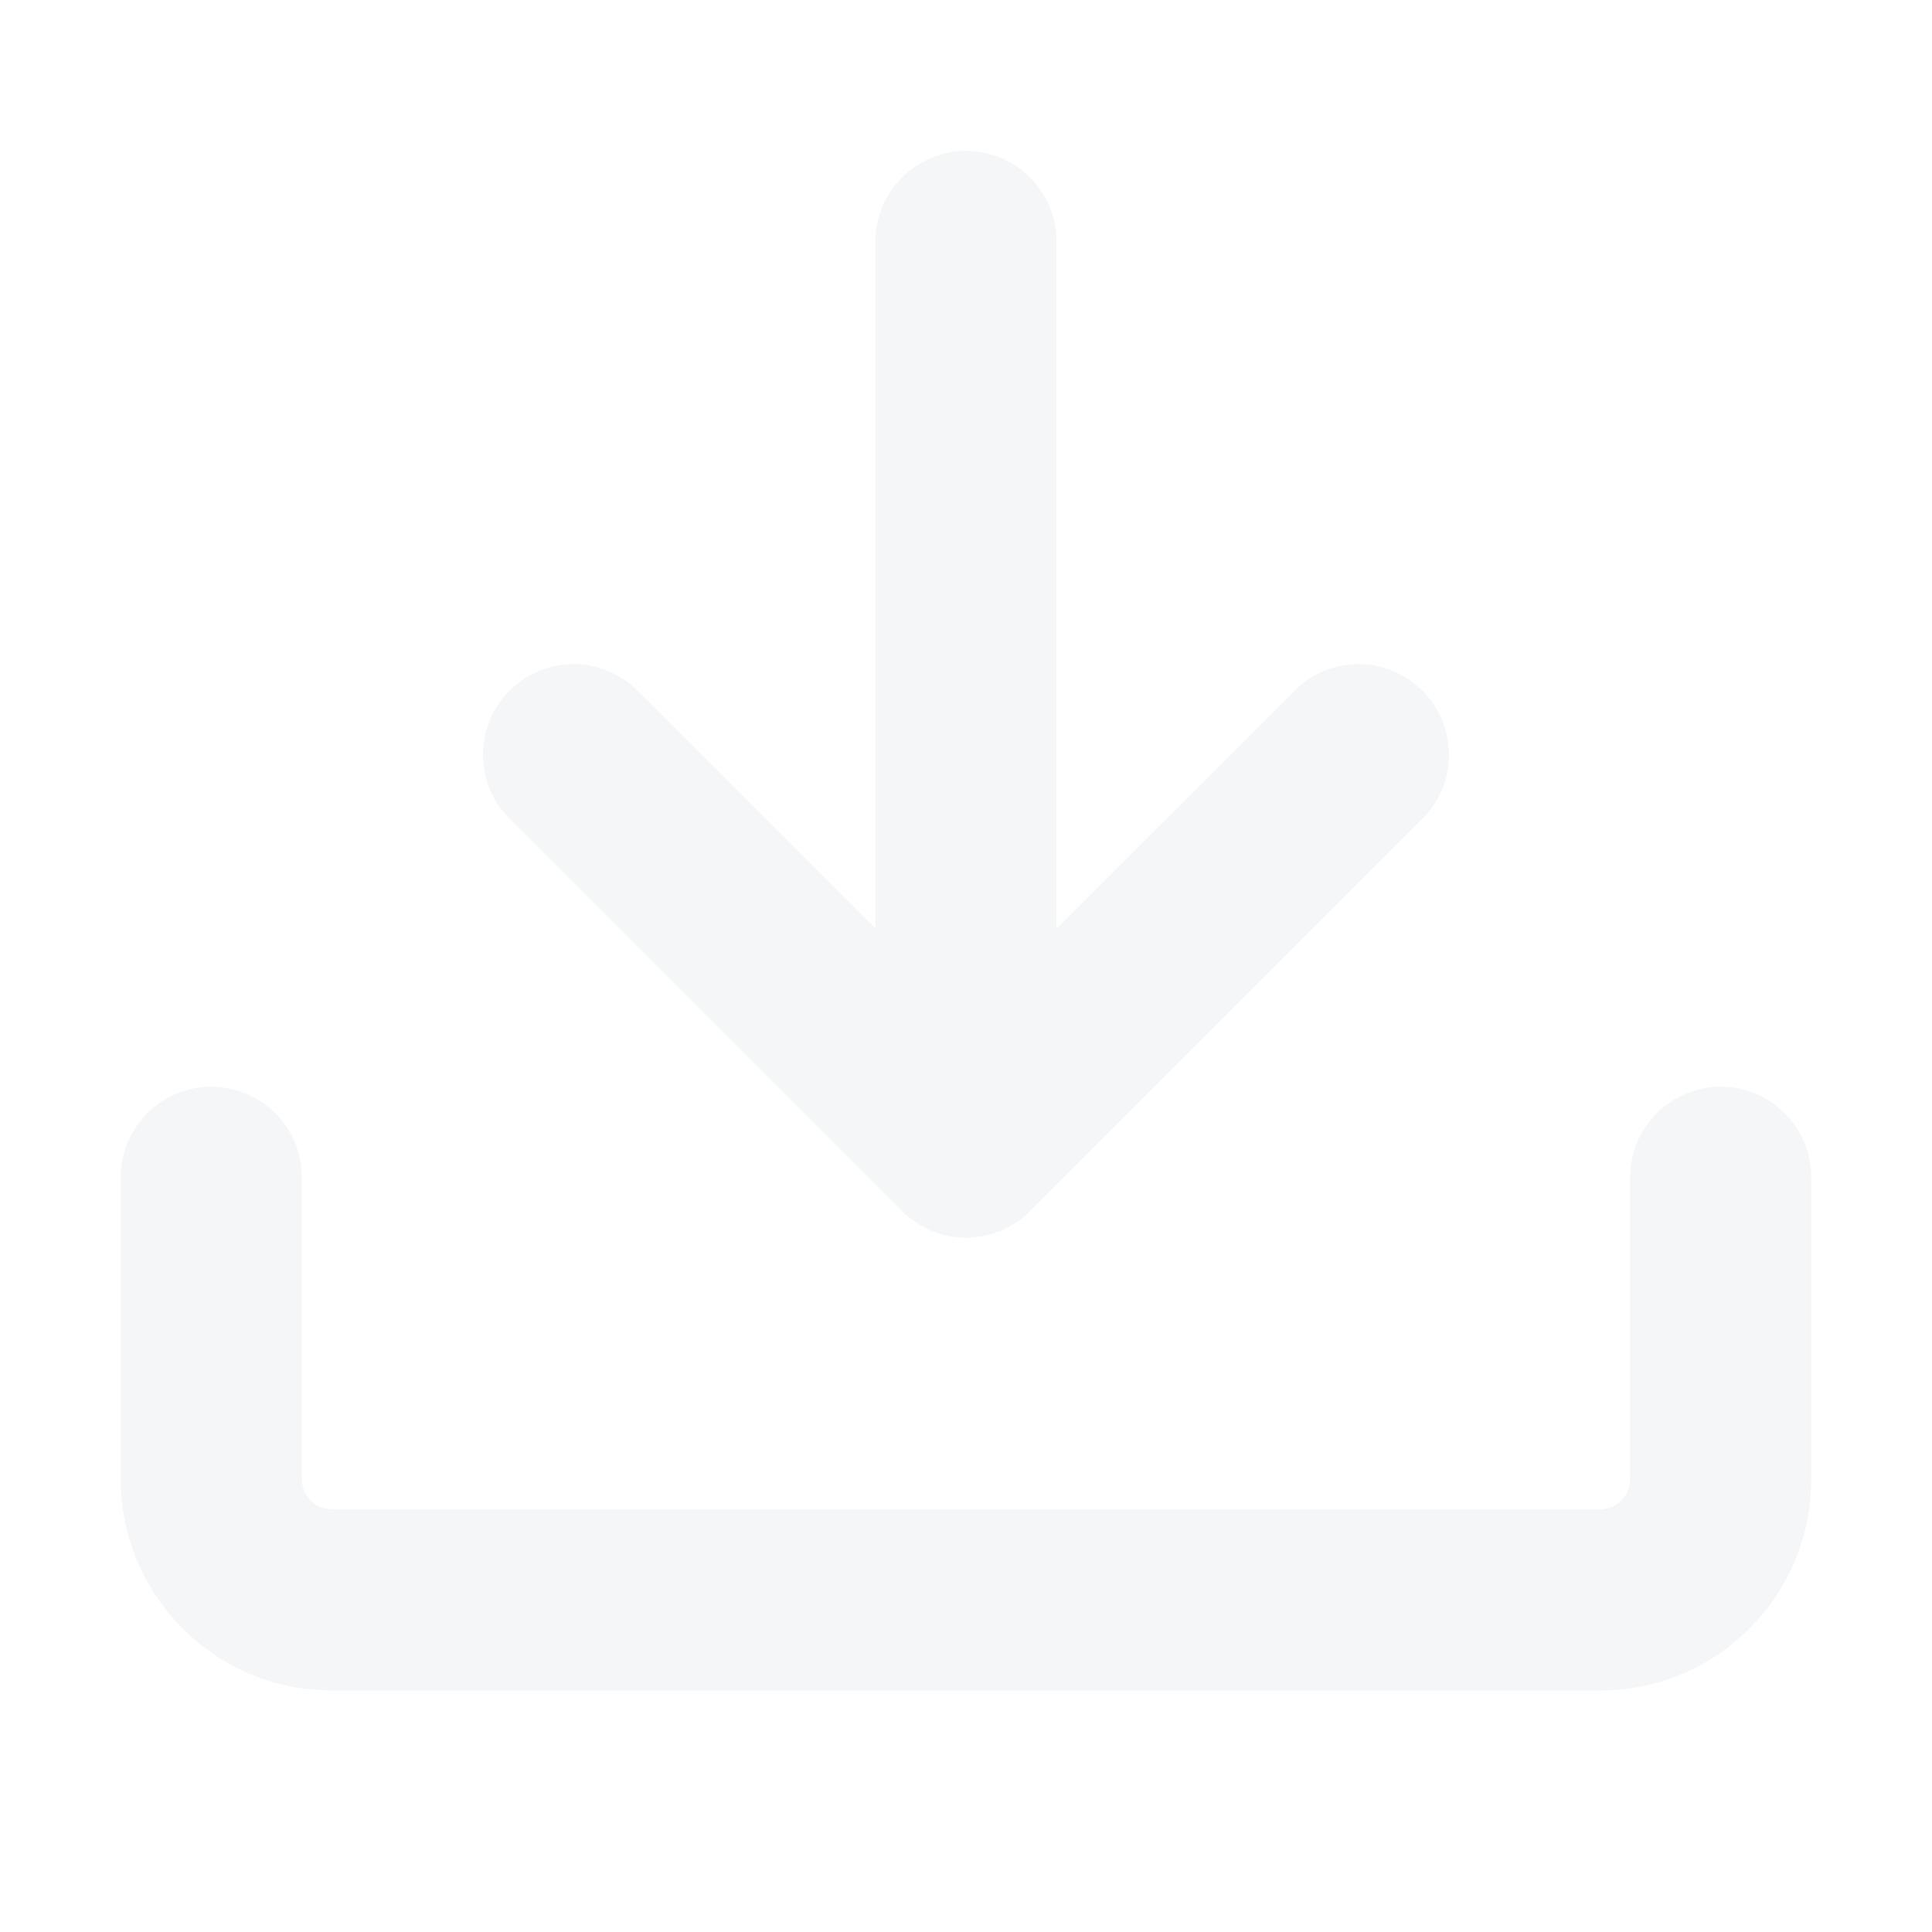
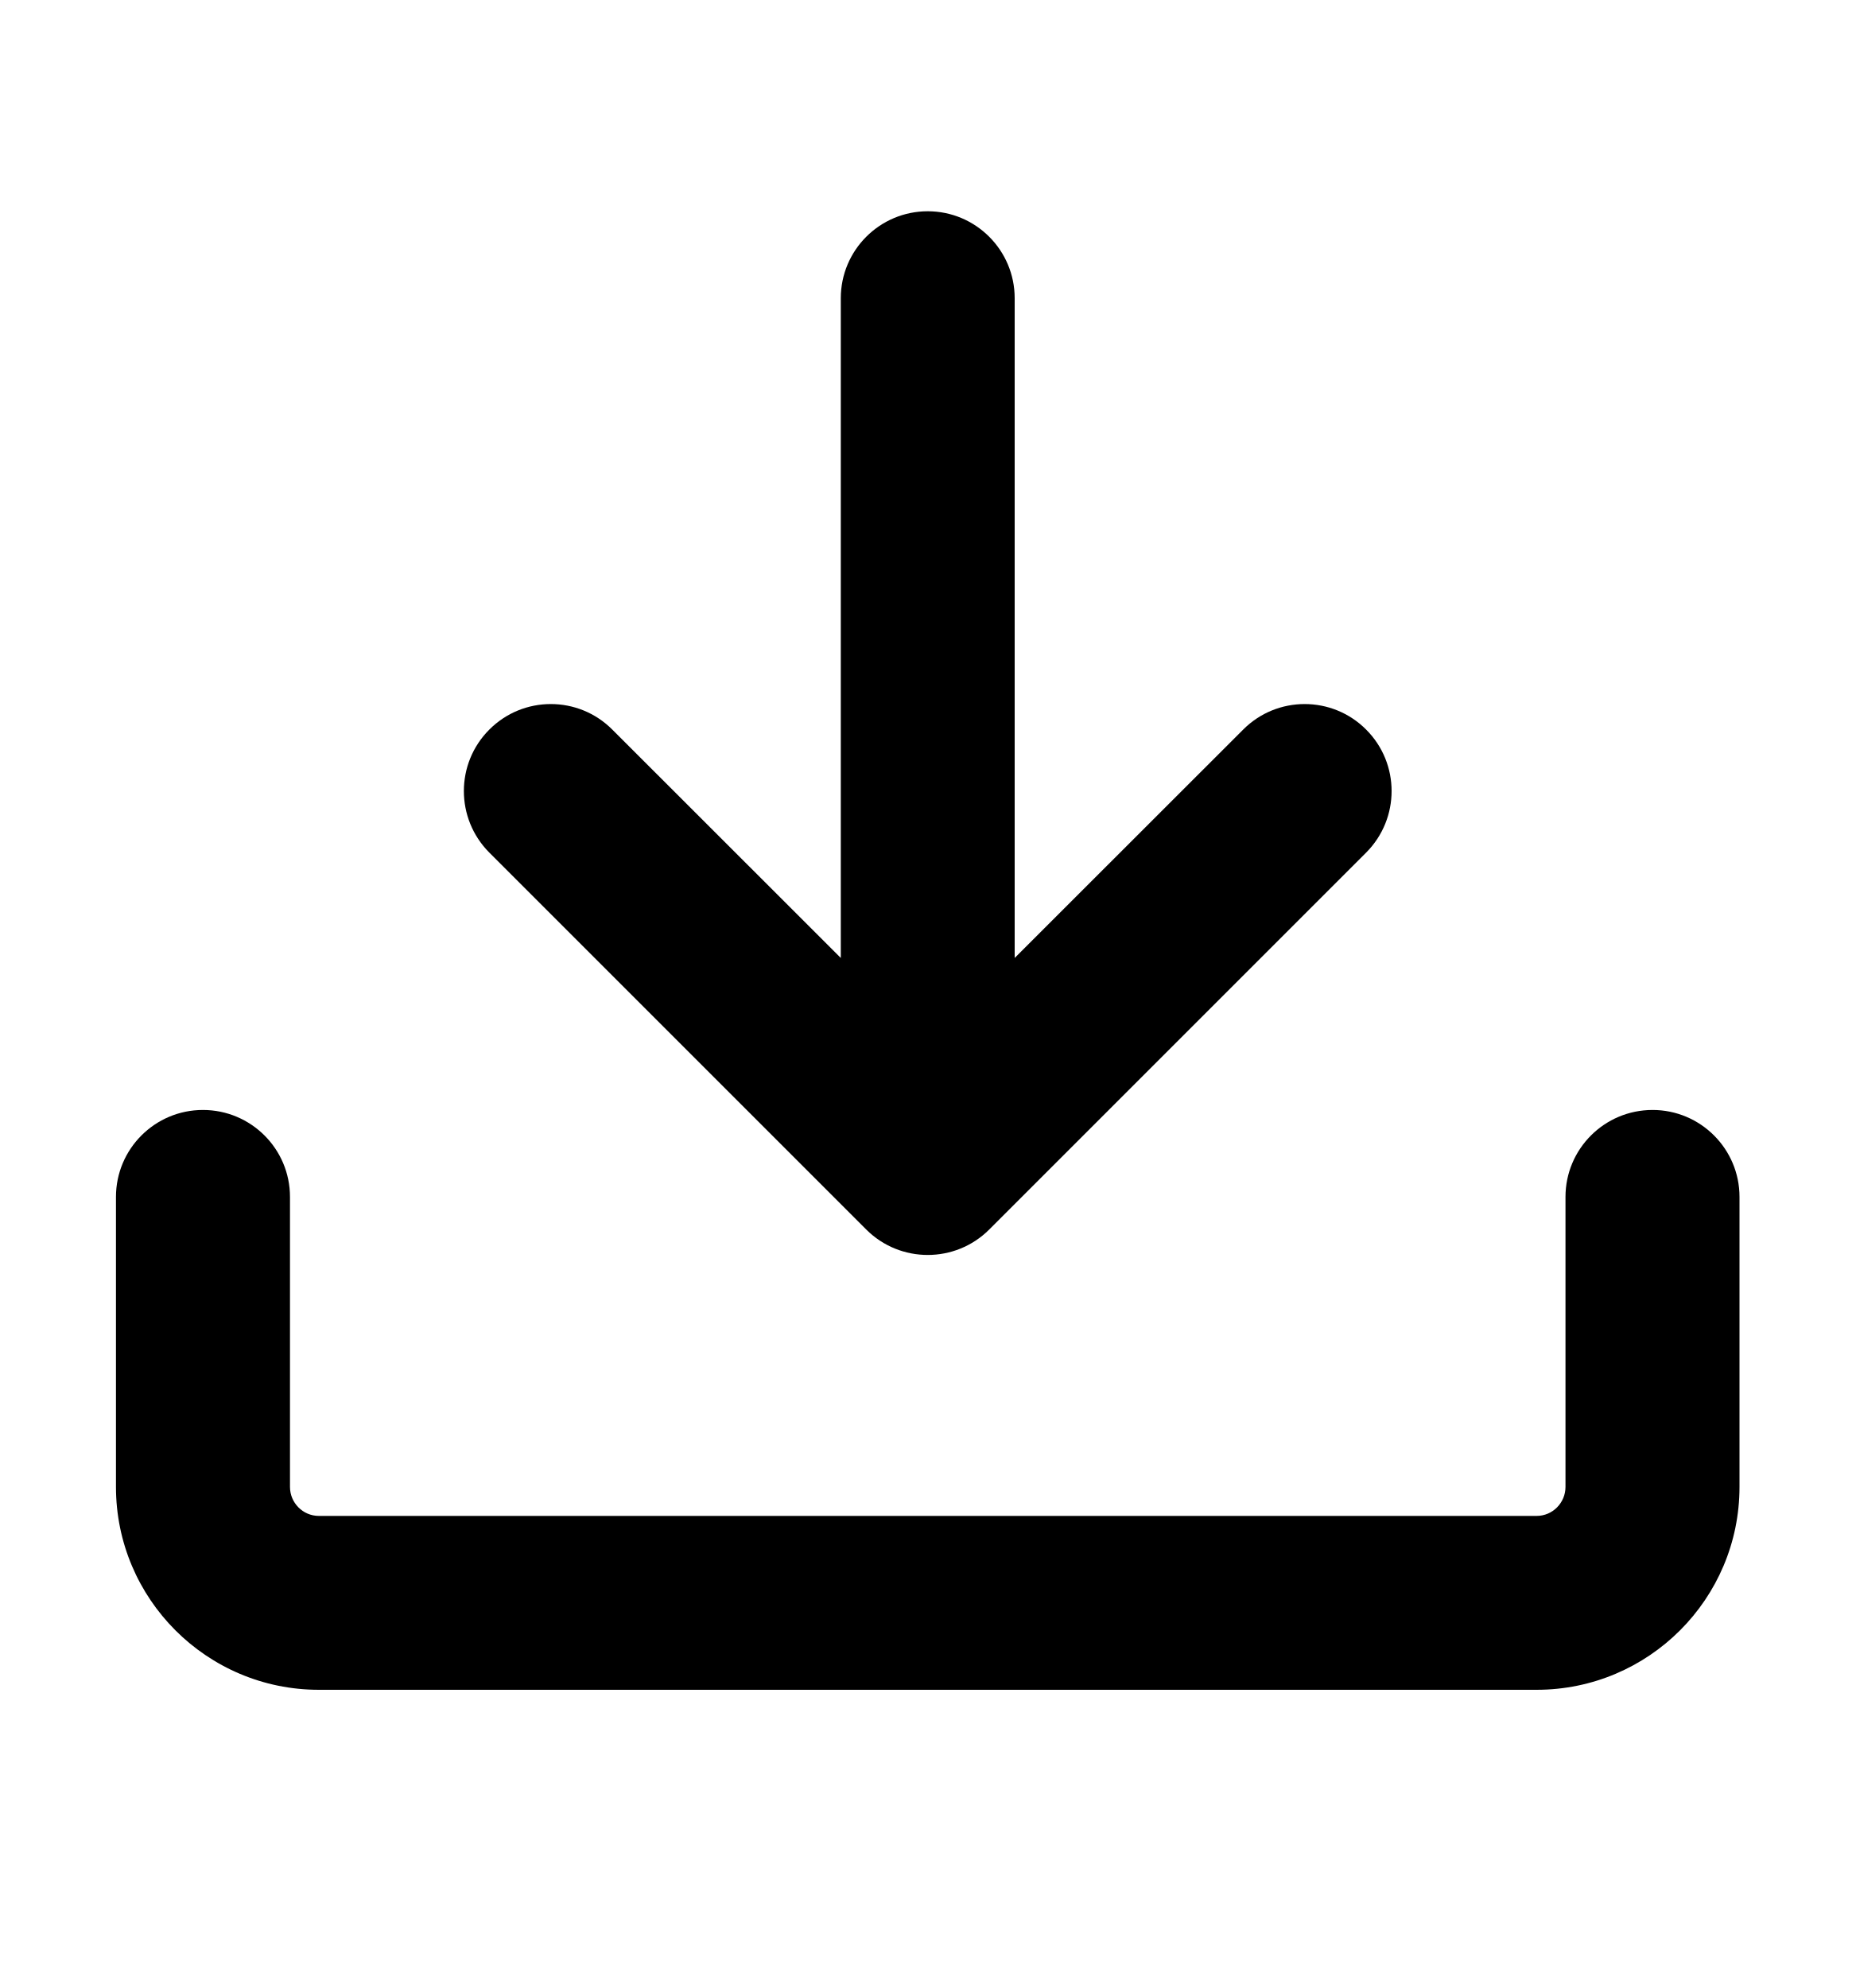
- <svg xmlns="http://www.w3.org/2000/svg" width="16" height="16" viewBox="0 0 16 16" fill="none">
-   <path fill-rule="evenodd" clip-rule="evenodd" d="M2.75 14C1.784 14 1 13.216 1 12.25L1 9.75C1 9.336 1.336 9 1.75 9C2.164 9 2.5 9.336 2.5 9.75L2.5 12.25C2.5 12.388 2.612 12.5 2.75 12.5H13.25C13.388 12.5 13.5 12.388 13.5 12.25V9.75C13.5 9.336 13.836 9 14.25 9C14.664 9 15 9.336 15 9.75V12.25C15 13.216 14.216 14 13.25 14H2.75Z" fill="#F5F6F7" />
-   <path d="M7.25 7.689L7.25 2C7.25 1.586 7.586 1.25 8 1.25C8.414 1.25 8.75 1.586 8.75 2L8.75 7.689L10.72 5.72C11.013 5.427 11.487 5.427 11.78 5.72C12.073 6.013 12.073 6.487 11.78 6.78L8.53 10.03C8.237 10.323 7.763 10.323 7.47 10.03L4.22 6.78C3.927 6.487 3.927 6.013 4.22 5.72C4.513 5.427 4.987 5.427 5.28 5.72L7.25 7.689Z" fill="#F5F6F7" />
+ <svg xmlns="http://www.w3.org/2000/svg" width="14" height="15" viewBox="0 0 14 15">
+   <path fill-rule="evenodd" clip-rule="evenodd" d="M2.406 12.75C1.561 12.75 0.875 12.064 0.875 11.219L0.875 9.031C0.875 8.669 1.169 8.375 1.531 8.375C1.894 8.375 2.188 8.669 2.188 9.031L2.188 11.219C2.188 11.339 2.285 11.438 2.406 11.438H11.594C11.715 11.438 11.812 11.339 11.812 11.219V9.031C11.812 8.669 12.106 8.375 12.469 8.375C12.831 8.375 13.125 8.669 13.125 9.031V11.219C13.125 12.064 12.439 12.75 11.594 12.75H2.406Z" />
+   <path d="M6.344 7.228L6.344 2.25C6.344 1.888 6.638 1.594 7 1.594C7.362 1.594 7.656 1.888 7.656 2.25L7.656 7.228L9.38 5.505C9.636 5.248 10.052 5.248 10.308 5.505C10.564 5.761 10.564 6.176 10.308 6.433L7.464 9.277C7.208 9.533 6.792 9.533 6.536 9.277L3.692 6.433C3.436 6.176 3.436 5.761 3.692 5.505C3.948 5.248 4.364 5.248 4.62 5.505L6.344 7.228Z" />
</svg>
